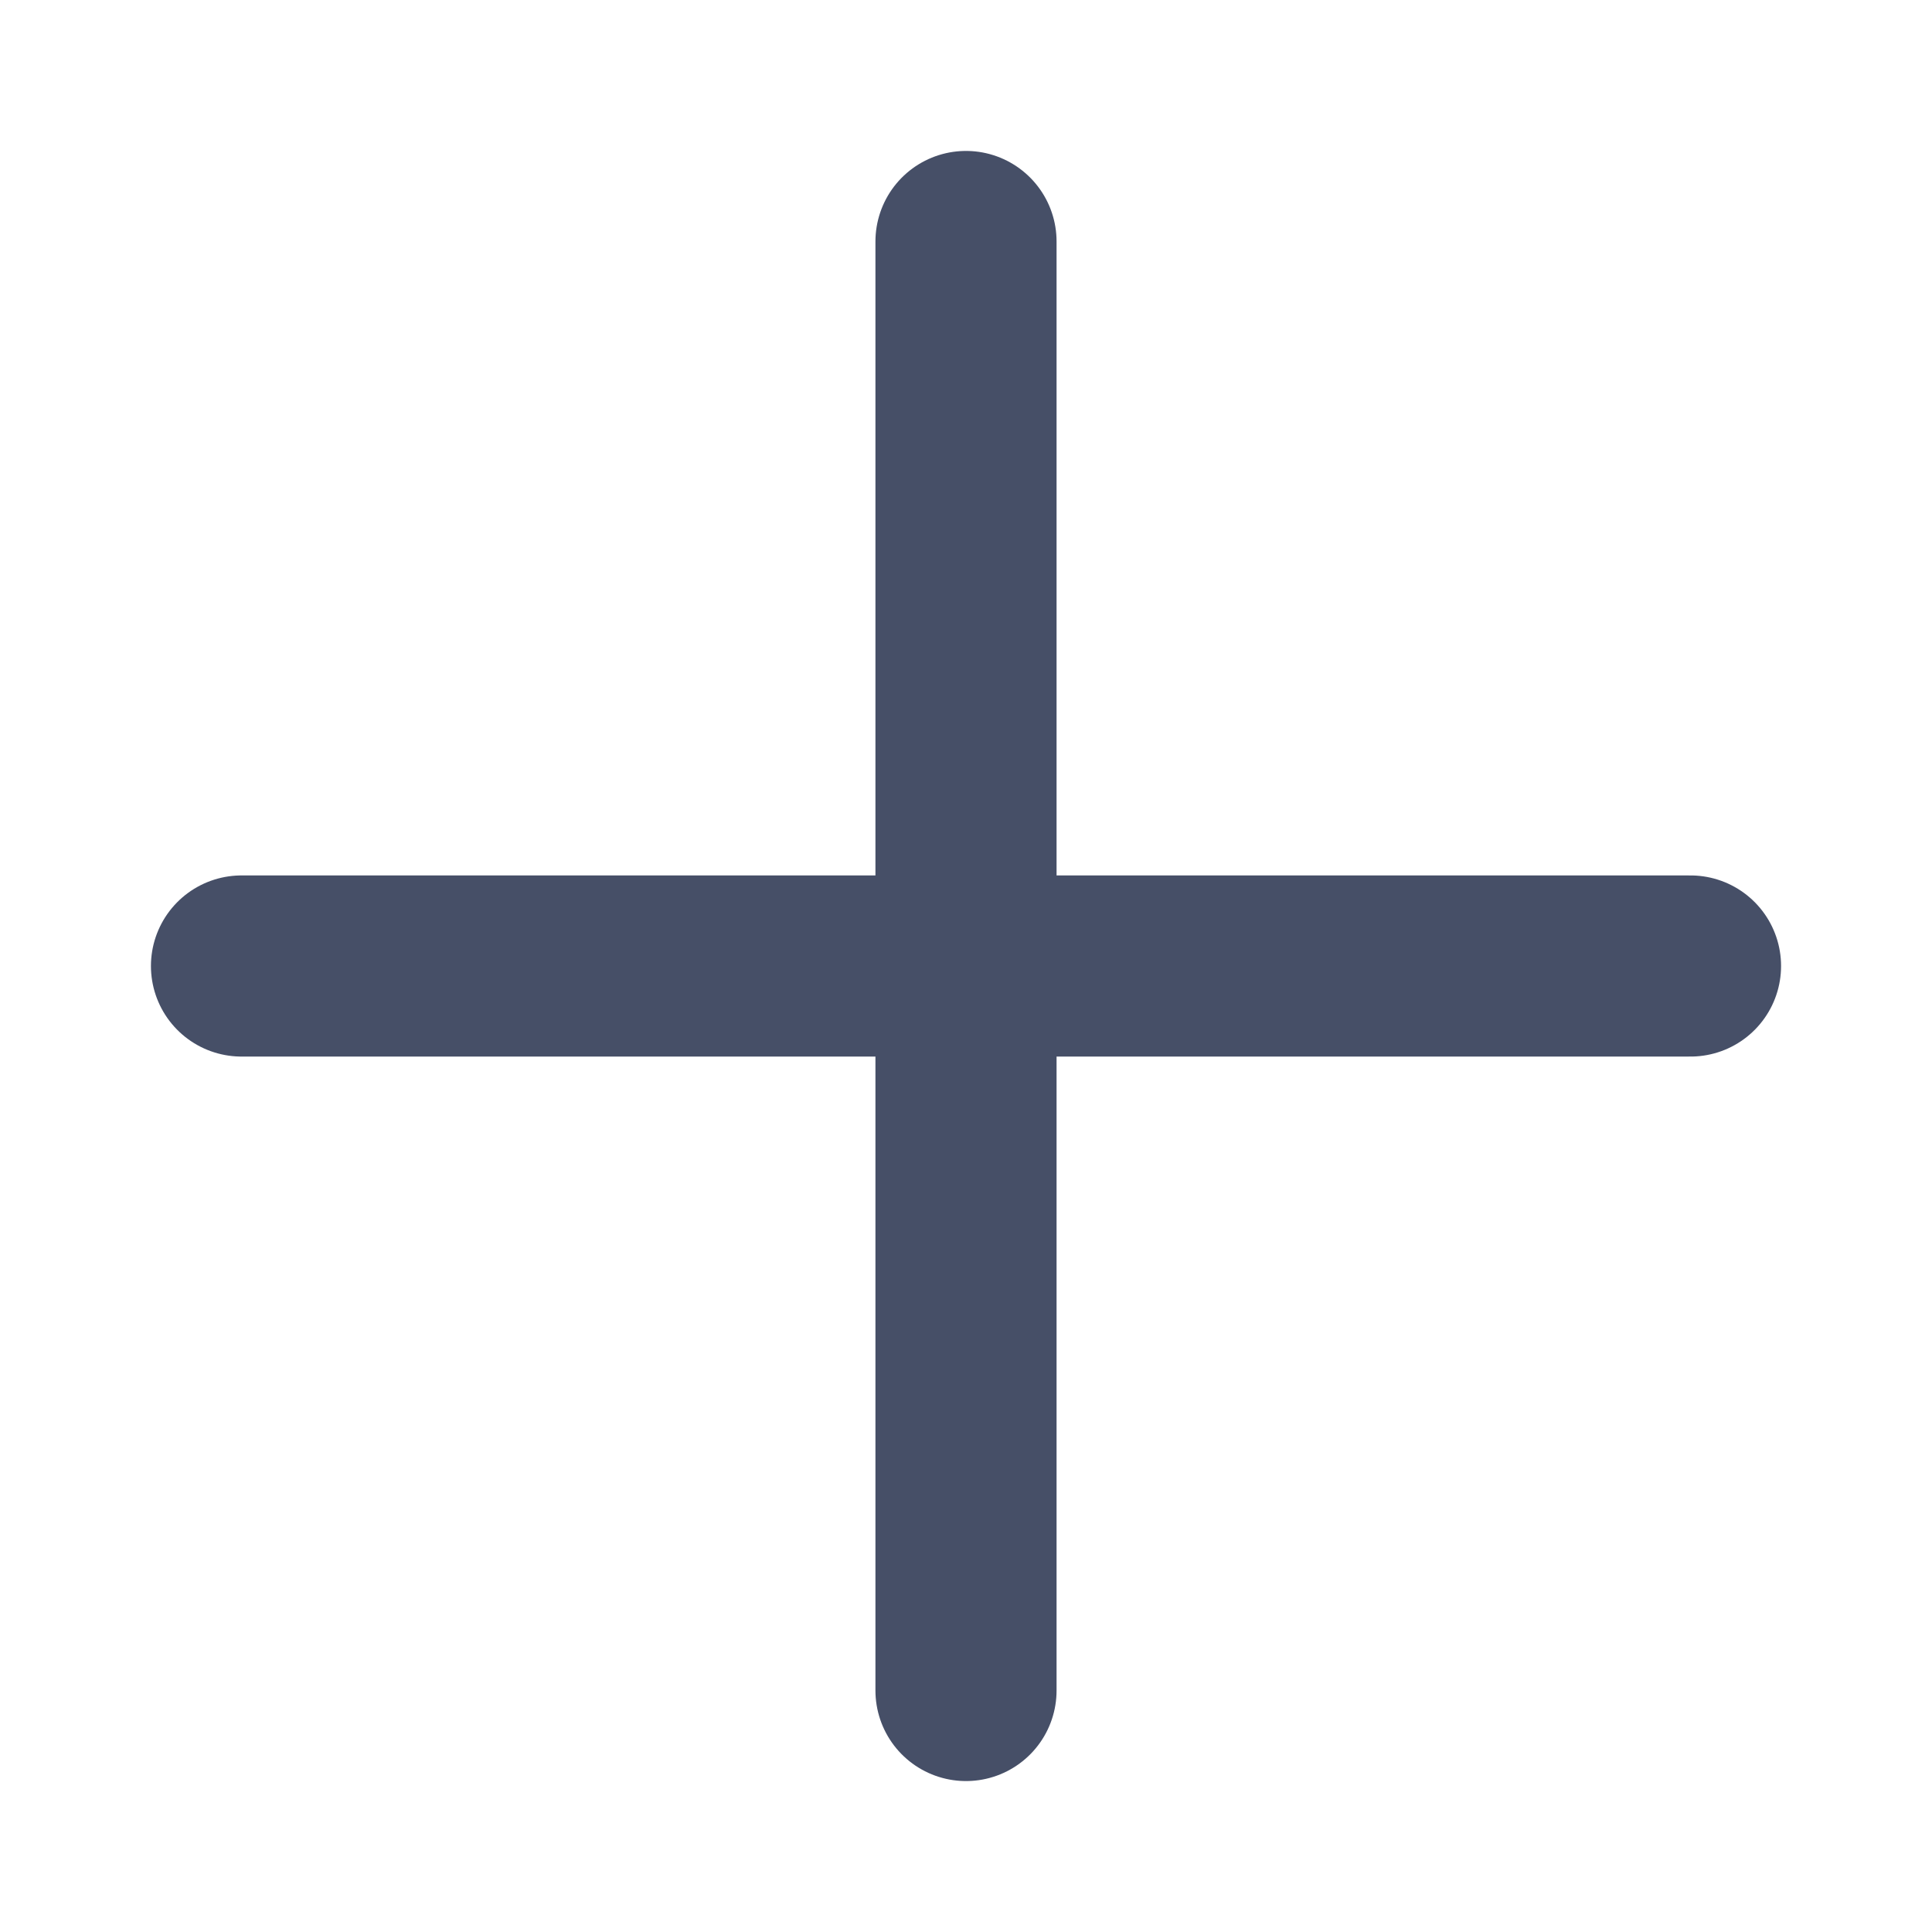
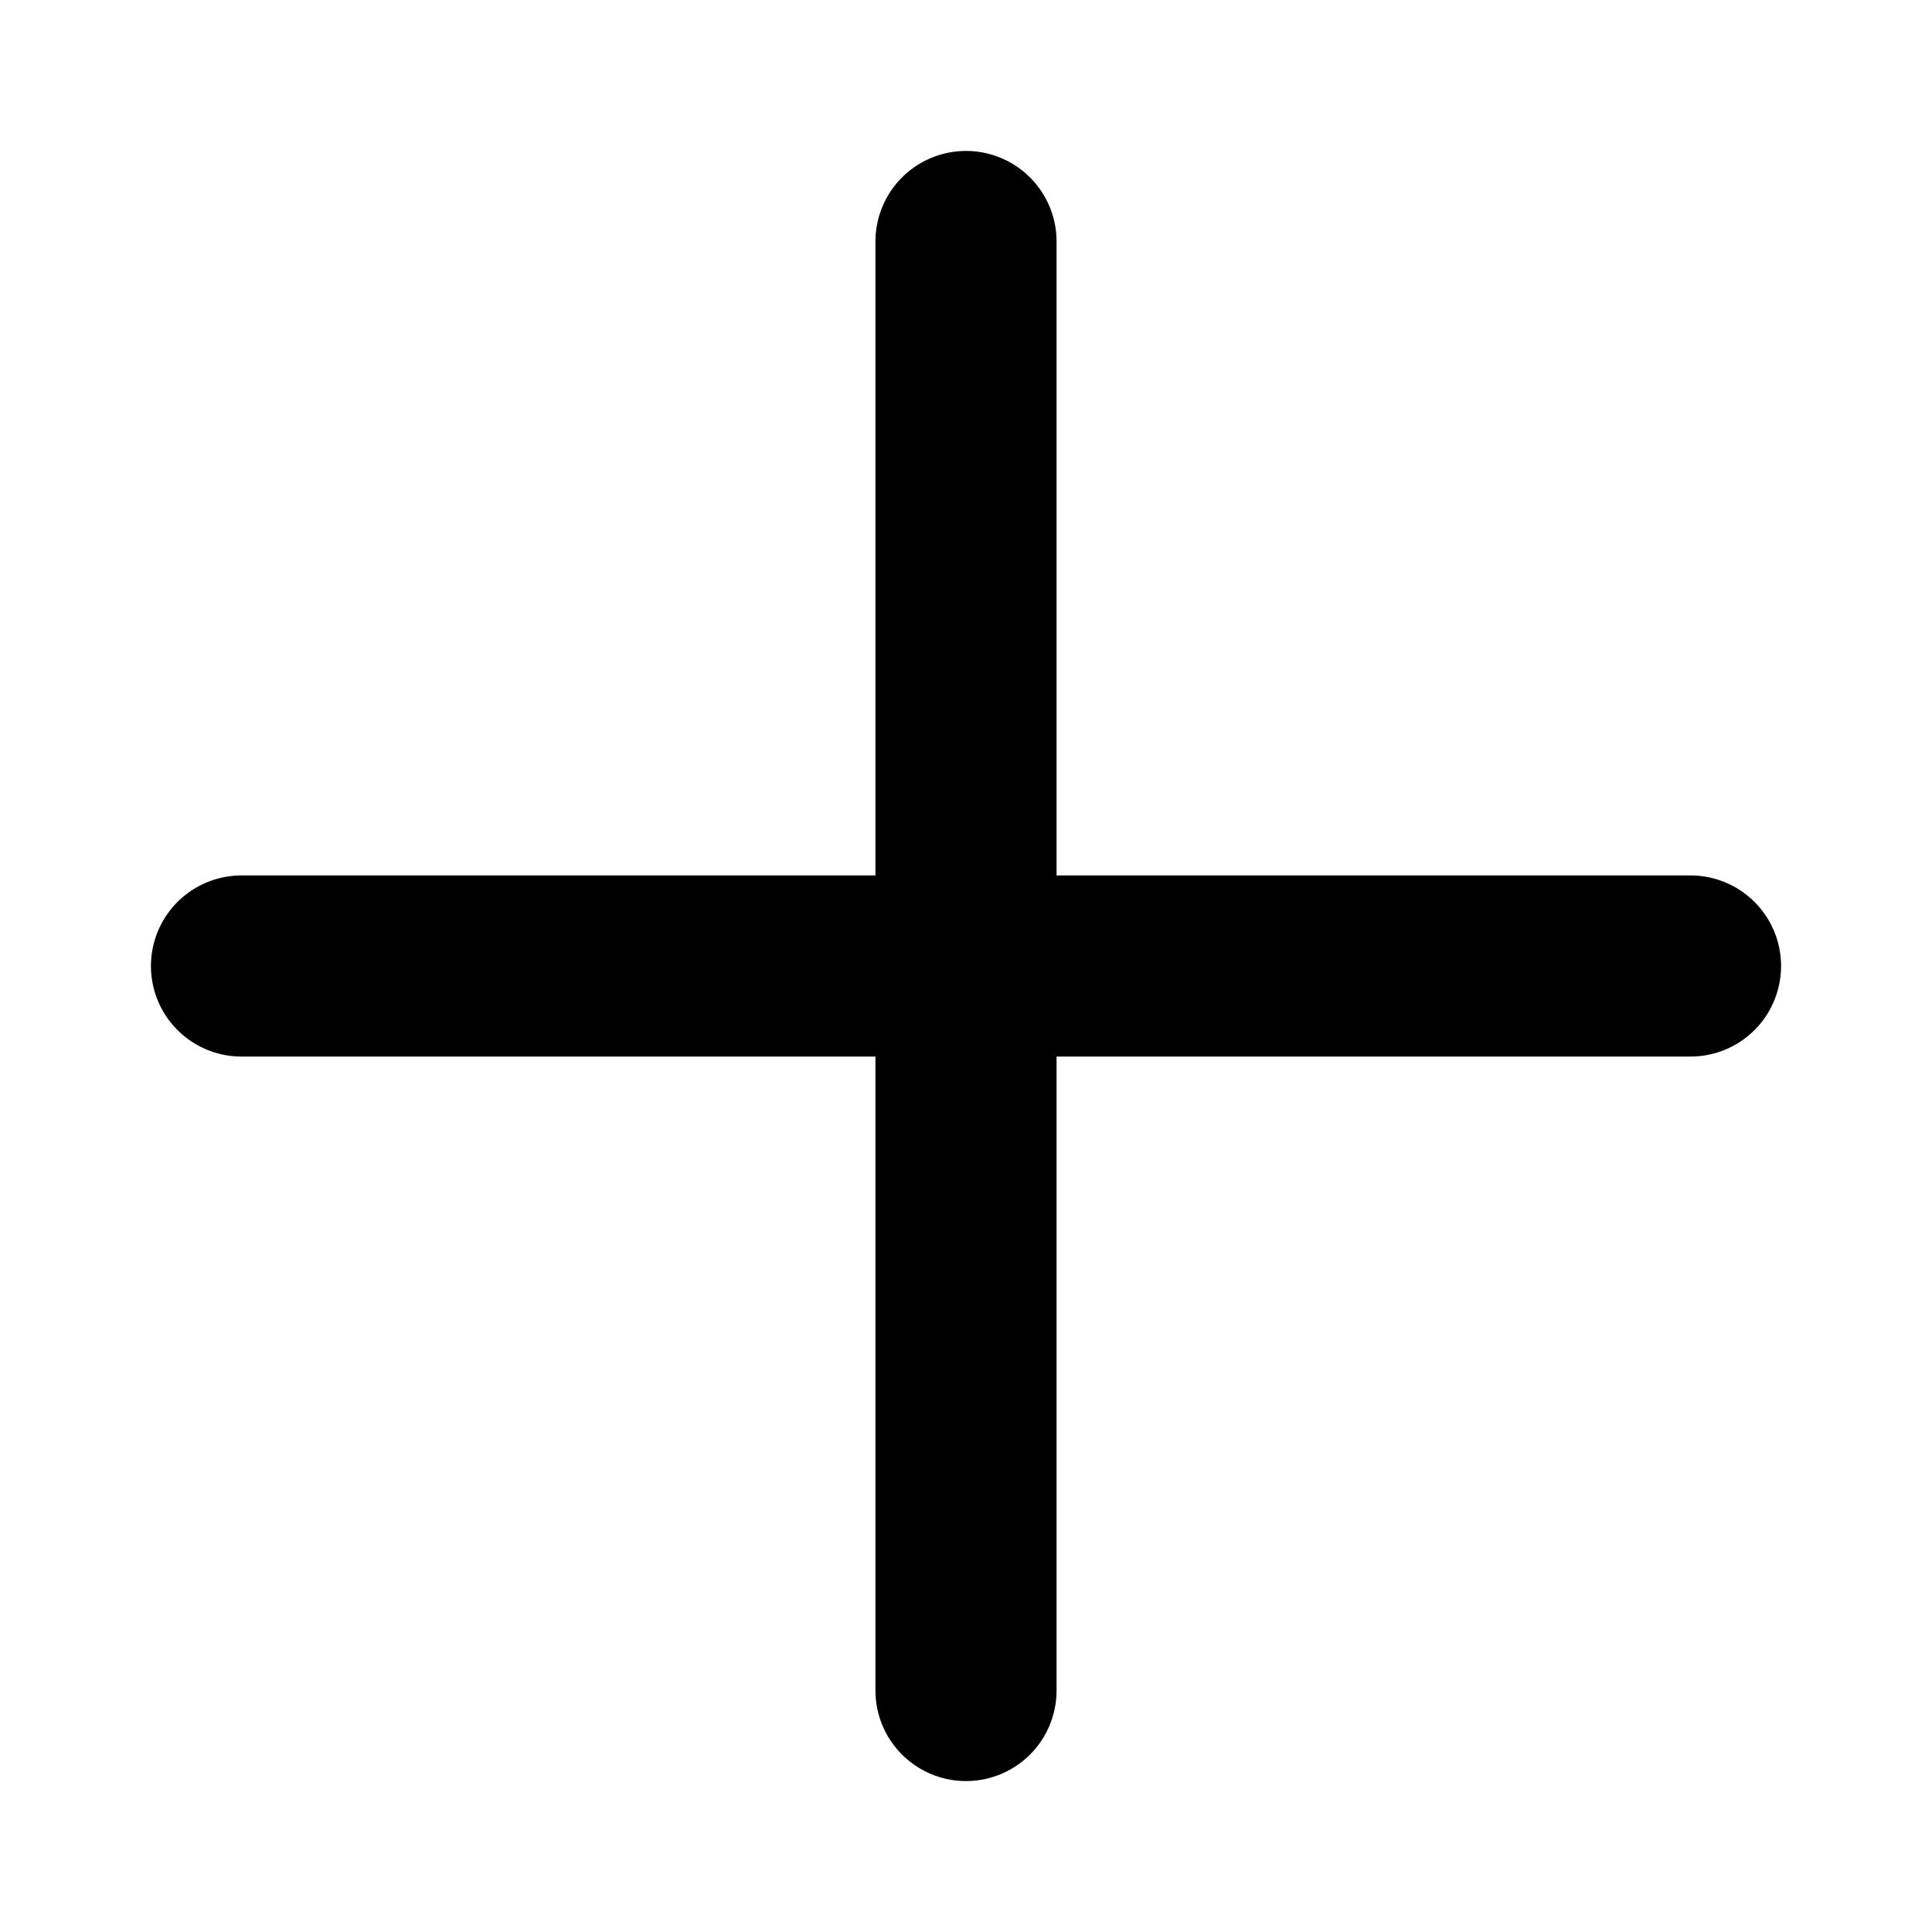
<svg xmlns="http://www.w3.org/2000/svg" width="16" height="16" viewBox="0 0 16 16" fill="none">
-   <path d="M2 8H14" stroke="#464F67" stroke-width="1.5" stroke-linecap="round" />
-   <path d="M8 2L8 14" stroke="#464F67" stroke-width="1.5" stroke-linecap="round" />
+   <path d="M2 8H14" stroke="currentColor" stroke-width="1.5" stroke-linecap="round" />
+   <path d="M8 2L8 14" stroke="currentColor" stroke-width="1.5" stroke-linecap="round" />
</svg>
